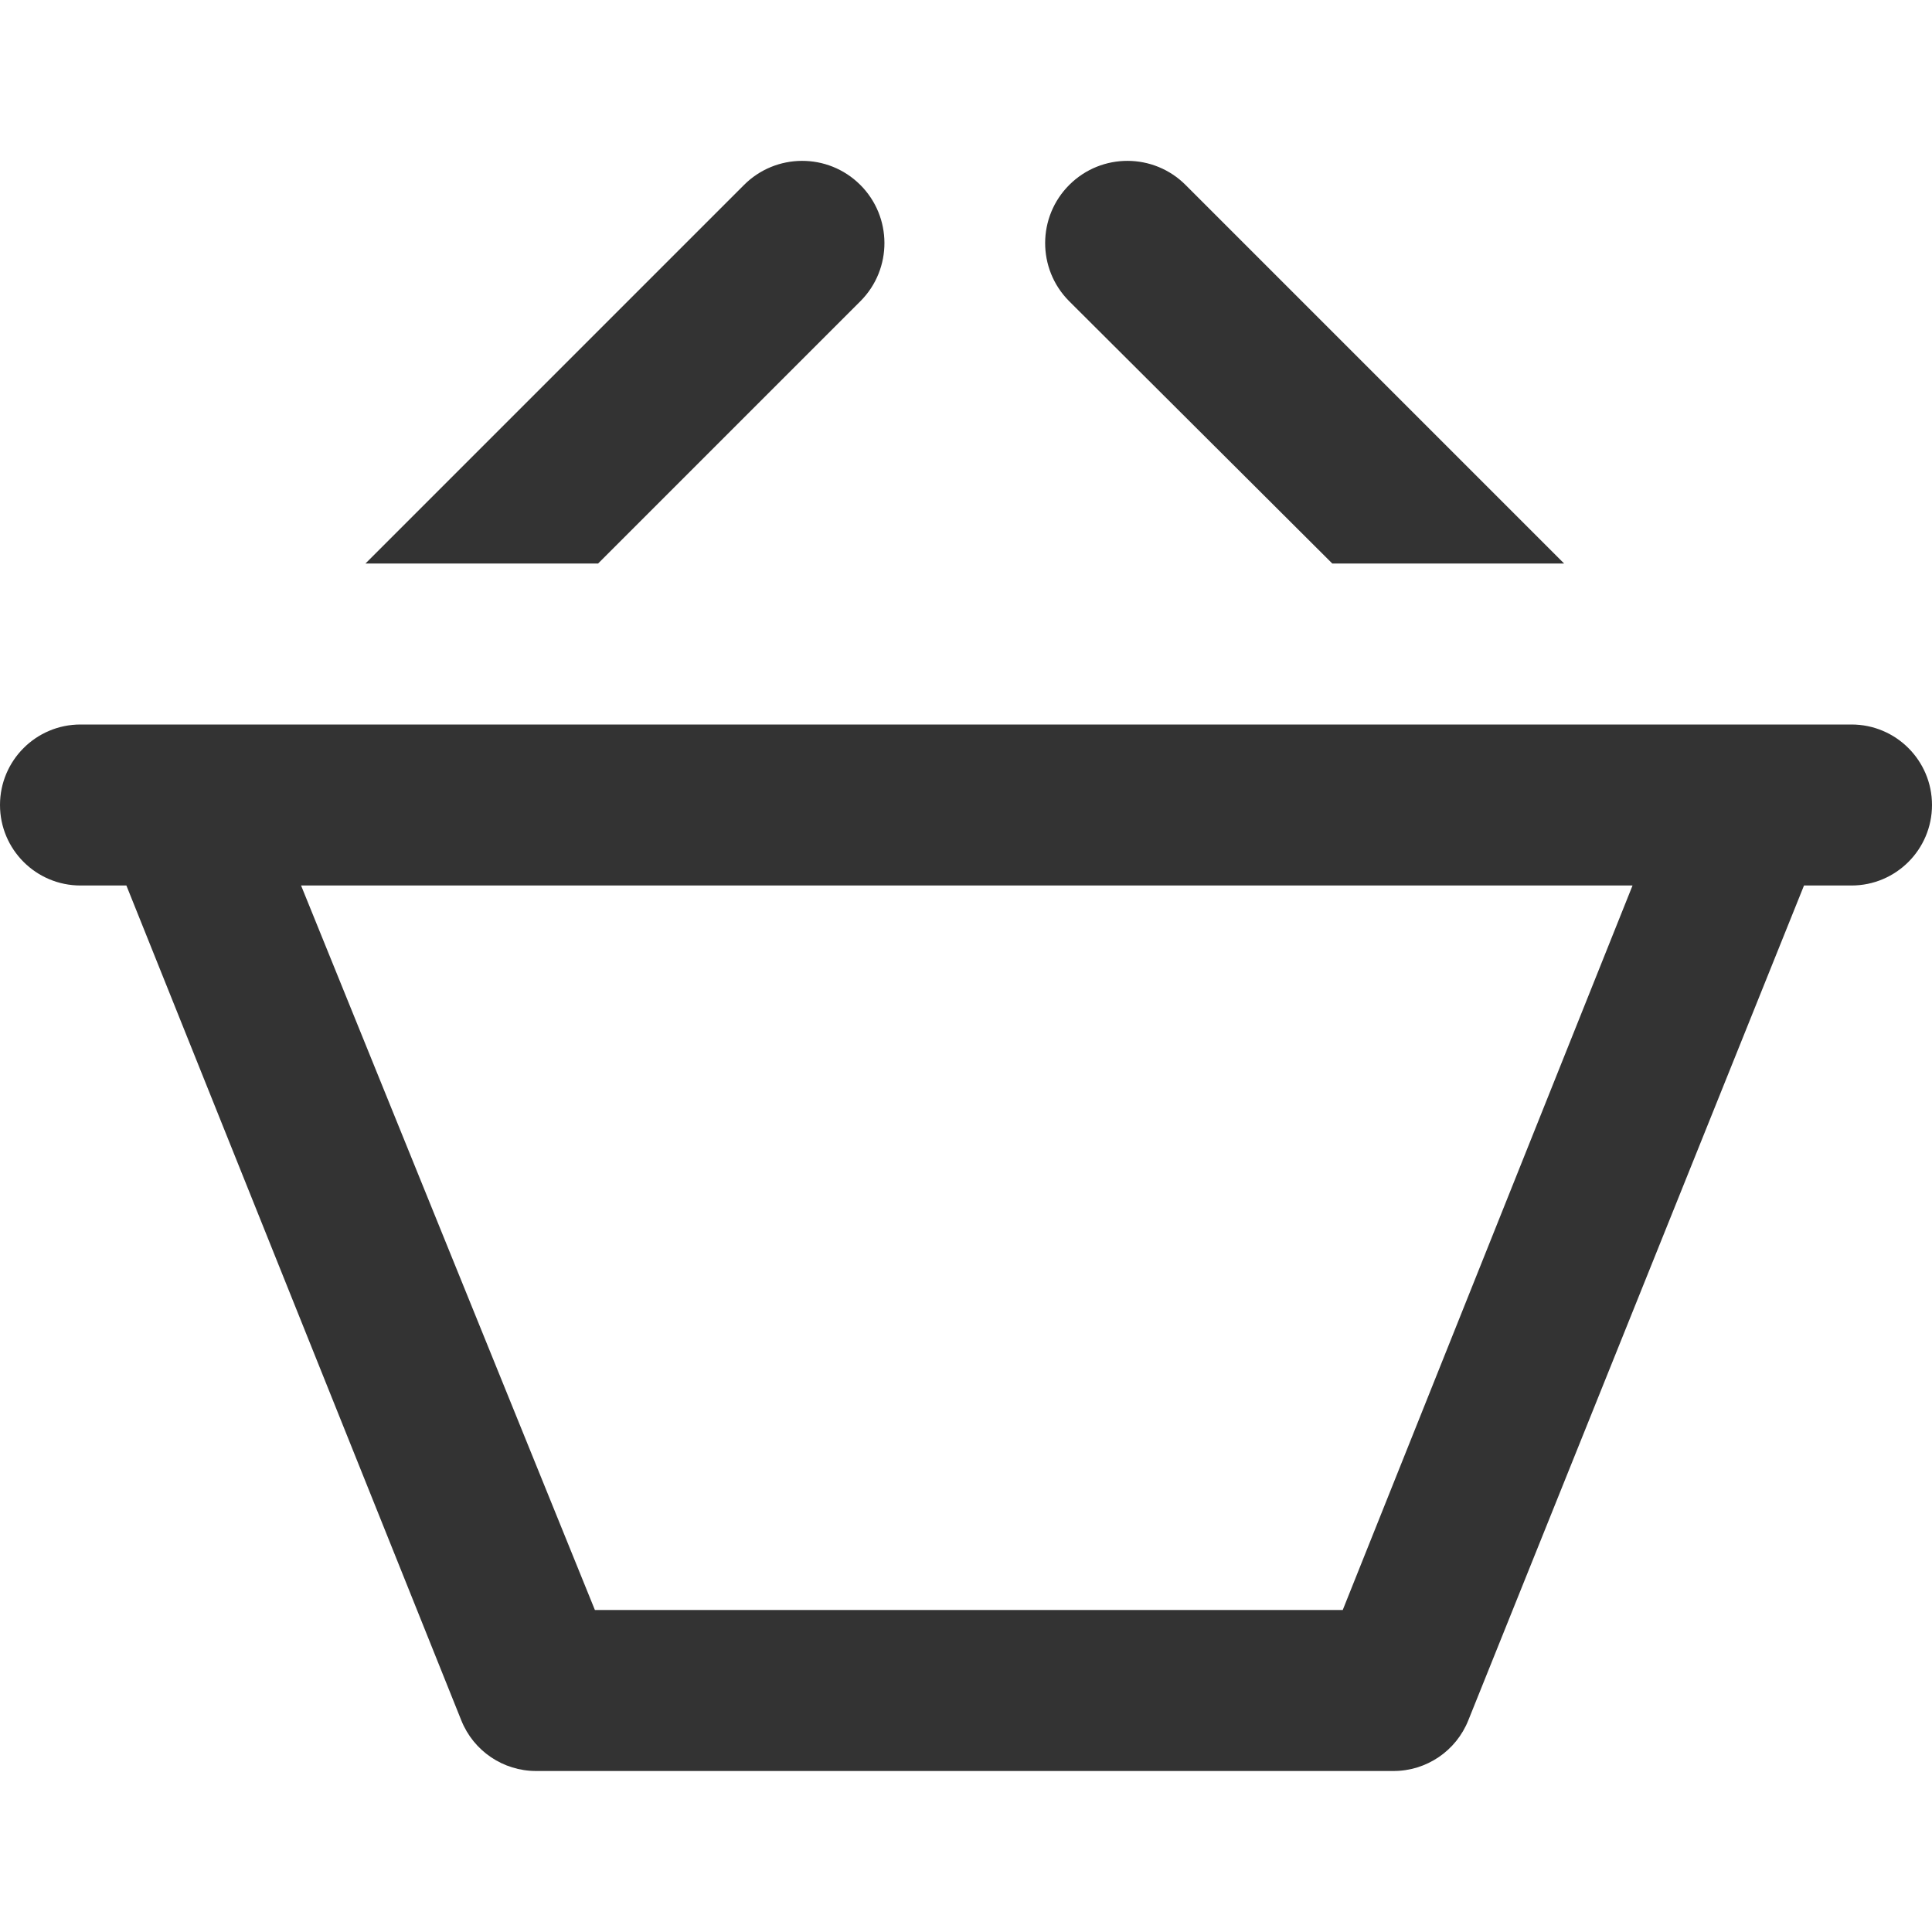
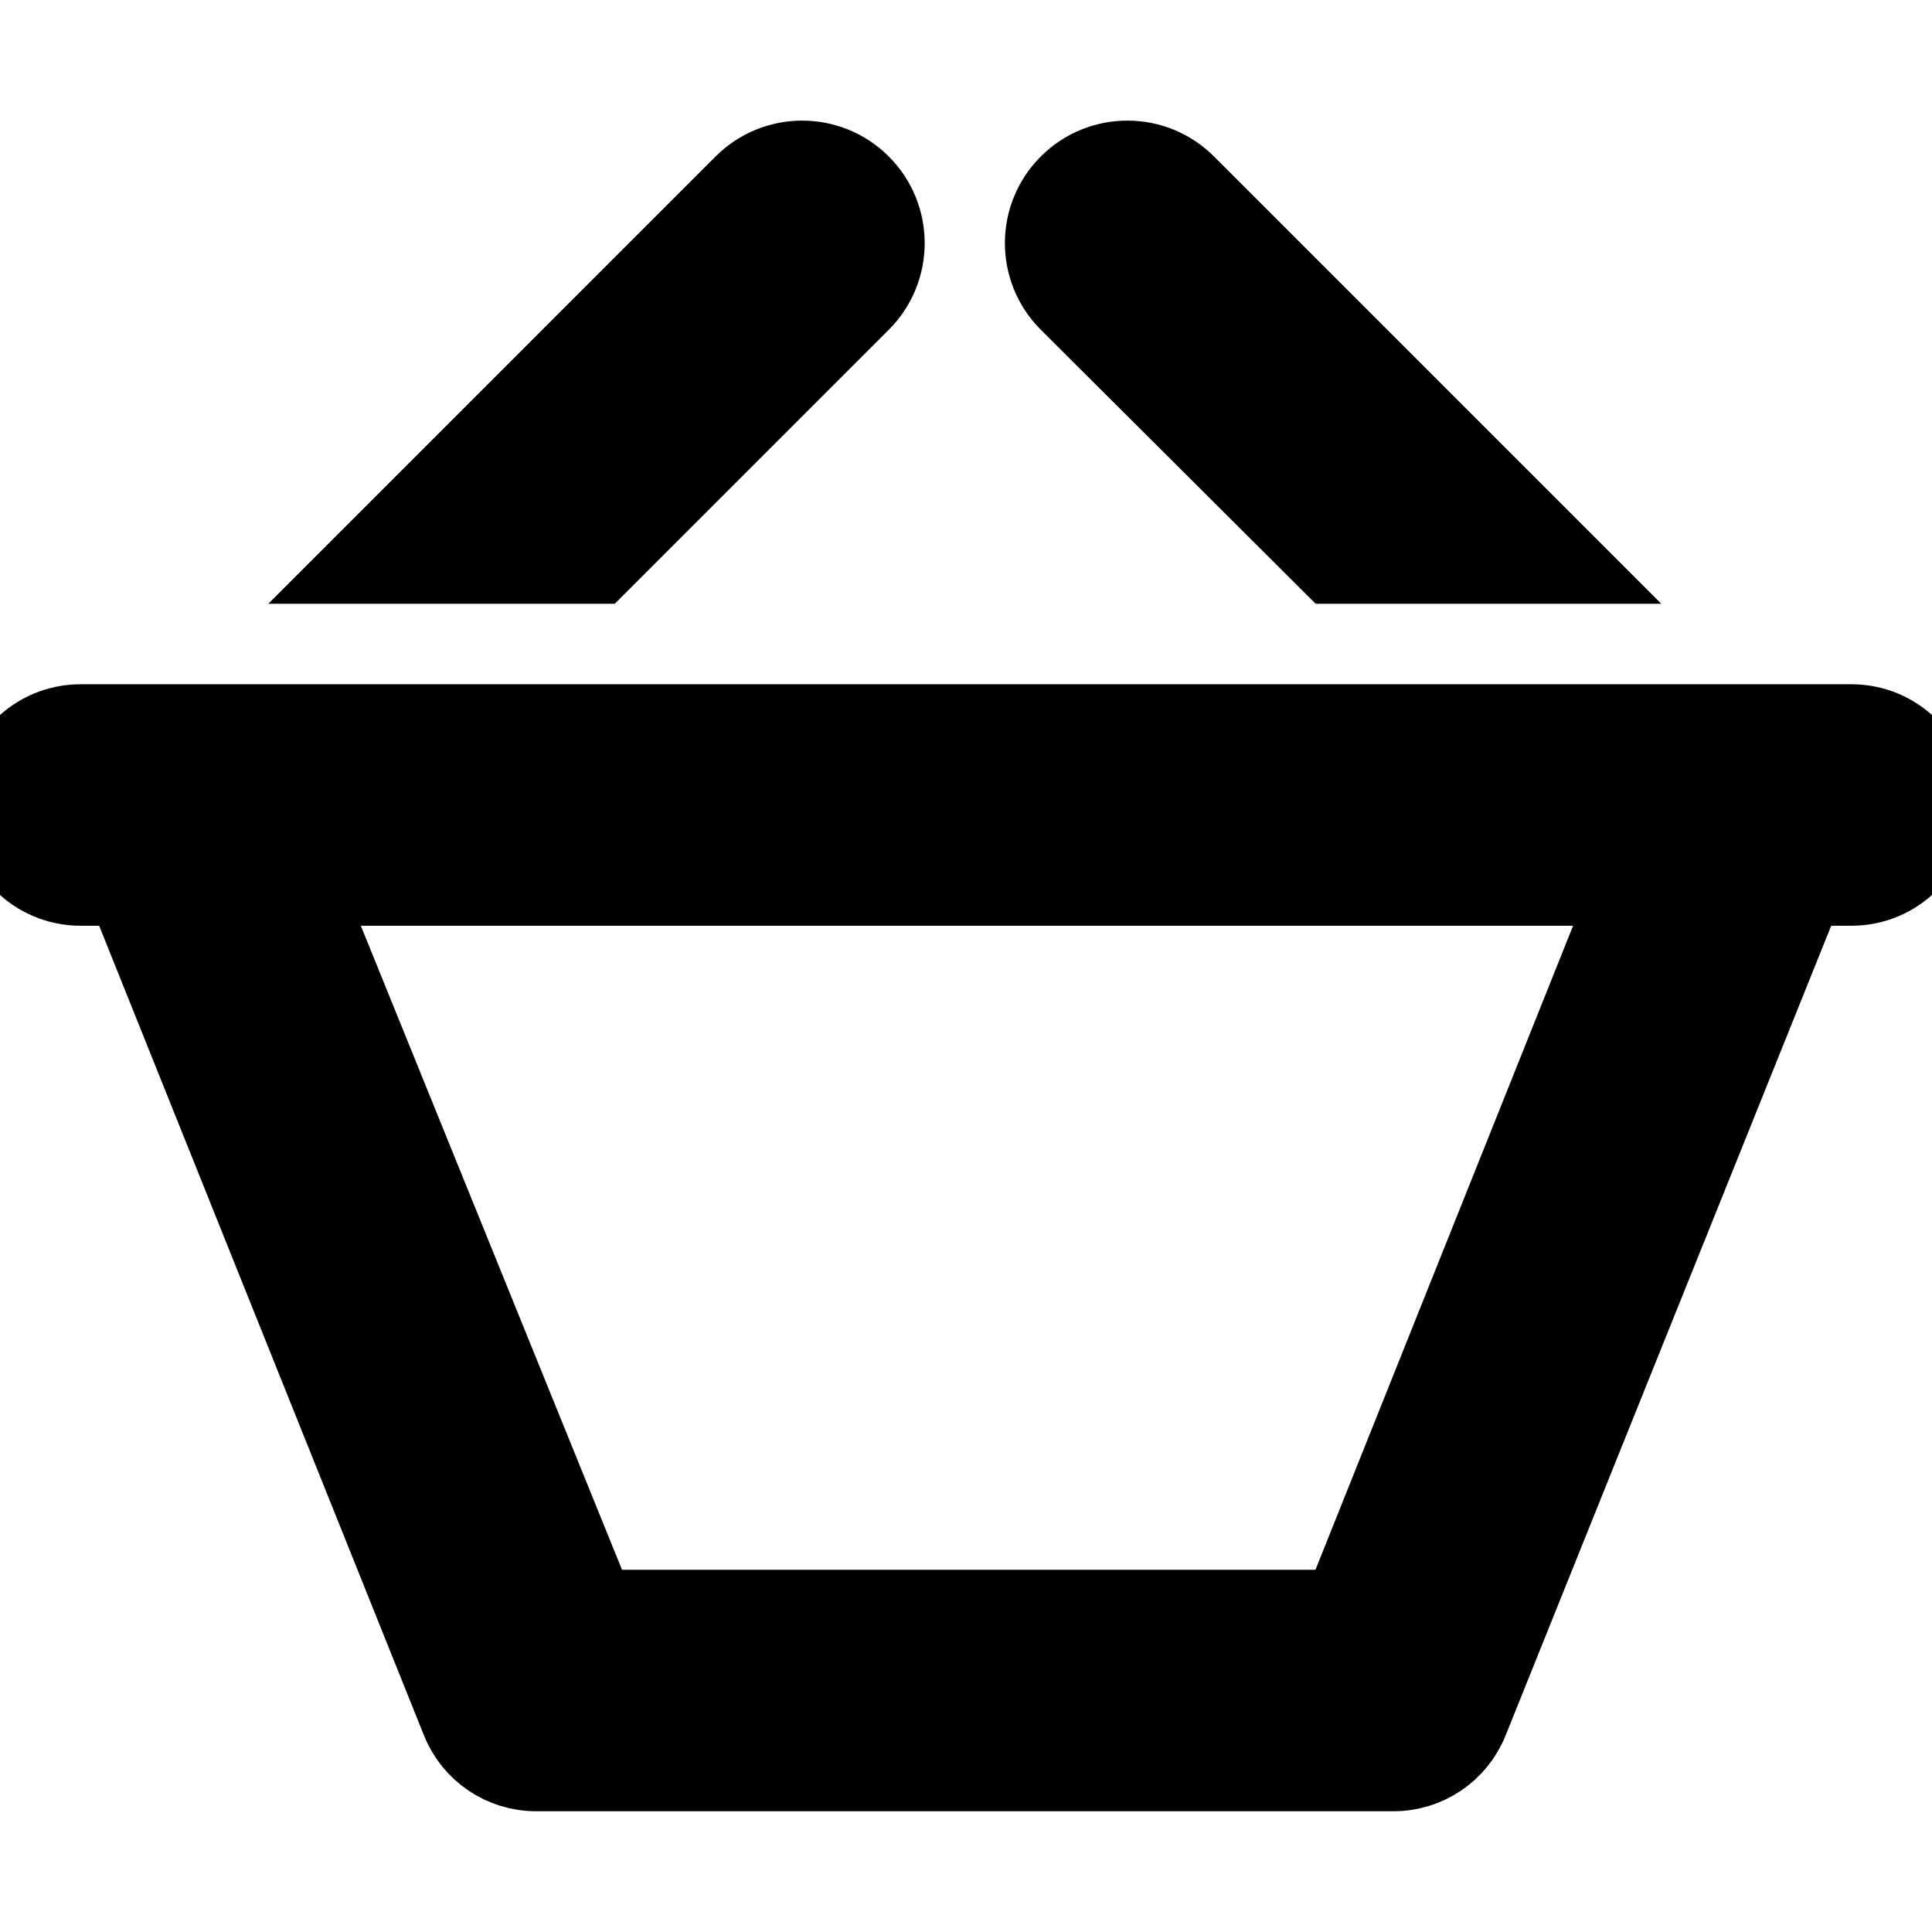
- <svg xmlns="http://www.w3.org/2000/svg" id="Ebene_1" data-name="Ebene 1" viewBox="0 0 24 24">
-   <defs>
-     <style>.cls-1{fill:#333;}</style>
-   </defs>
-   <path class="cls-1" d="M7.43,7H4.54l4.7-4.7a1,1,0,0,1,1.45,1.44Zm9.12,0h2.88l-4.7-4.7a1,1,0,1,0-1.45,1.44ZM24,10a1,1,0,0,1-1,1h-.59L18.24,21.37a1,1,0,0,1-.93.63H6.66a1,1,0,0,1-.93-.63L1.57,11H1a1,1,0,0,1-1-1H0A1,1,0,0,1,1,9H23A1,1,0,0,1,24,10Zm-3.74,1L3.74,11l0,0,3.65,9h9.29l3.6-9Z" />
+ <svg xmlns="http://www.w3.org/2000/svg" class="icon icon--svg" viewBox="0 0 24 24" stroke="currentColor">
+   <path d="M7.43,7H4.54l4.7-4.7a1,1,0,0,1,1.45,1.44Zm9.12,0h2.88l-4.7-4.7a1,1,0,1,0-1.45,1.44ZM24,10a1,1,0,0,1-1,1h-.59L18.24,21.37a1,1,0,0,1-.93.63H6.66a1,1,0,0,1-.93-.63L1.57,11H1a1,1,0,0,1-1-1H0A1,1,0,0,1,1,9H23A1,1,0,0,1,24,10Zm-3.74,1L3.74,11l0,0,3.65,9h9.29l3.6-9Z" />
</svg>
